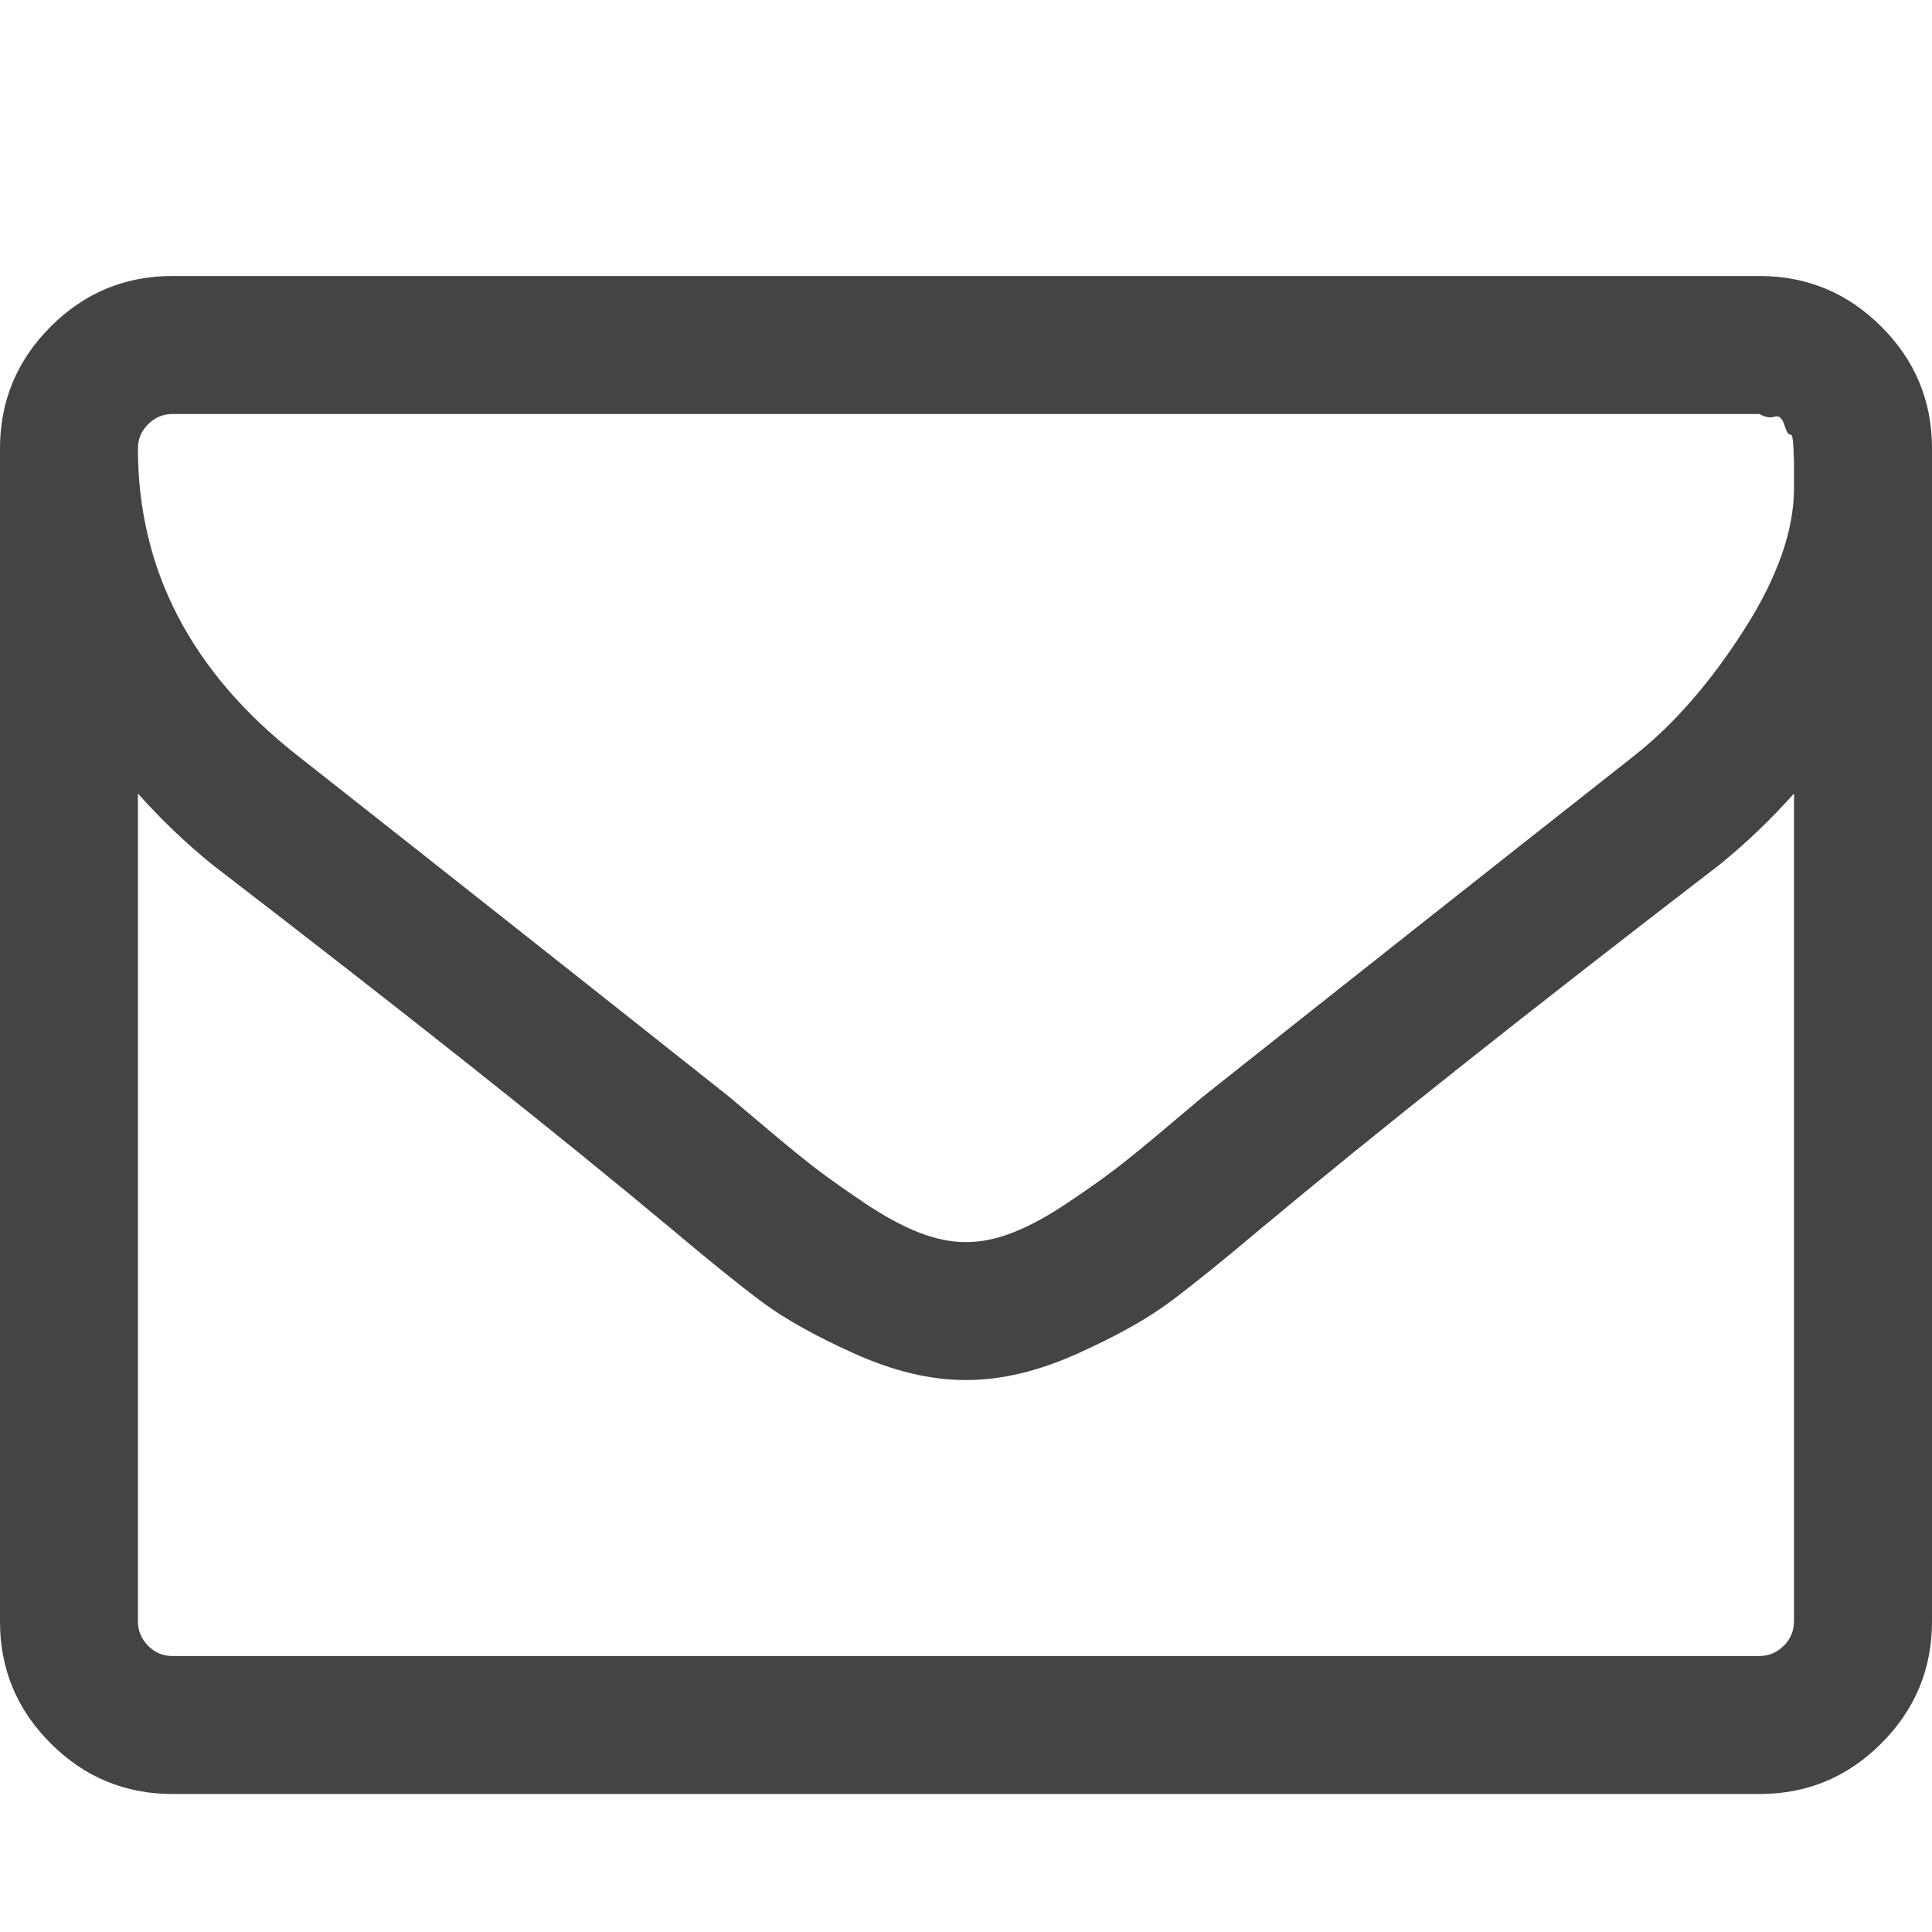
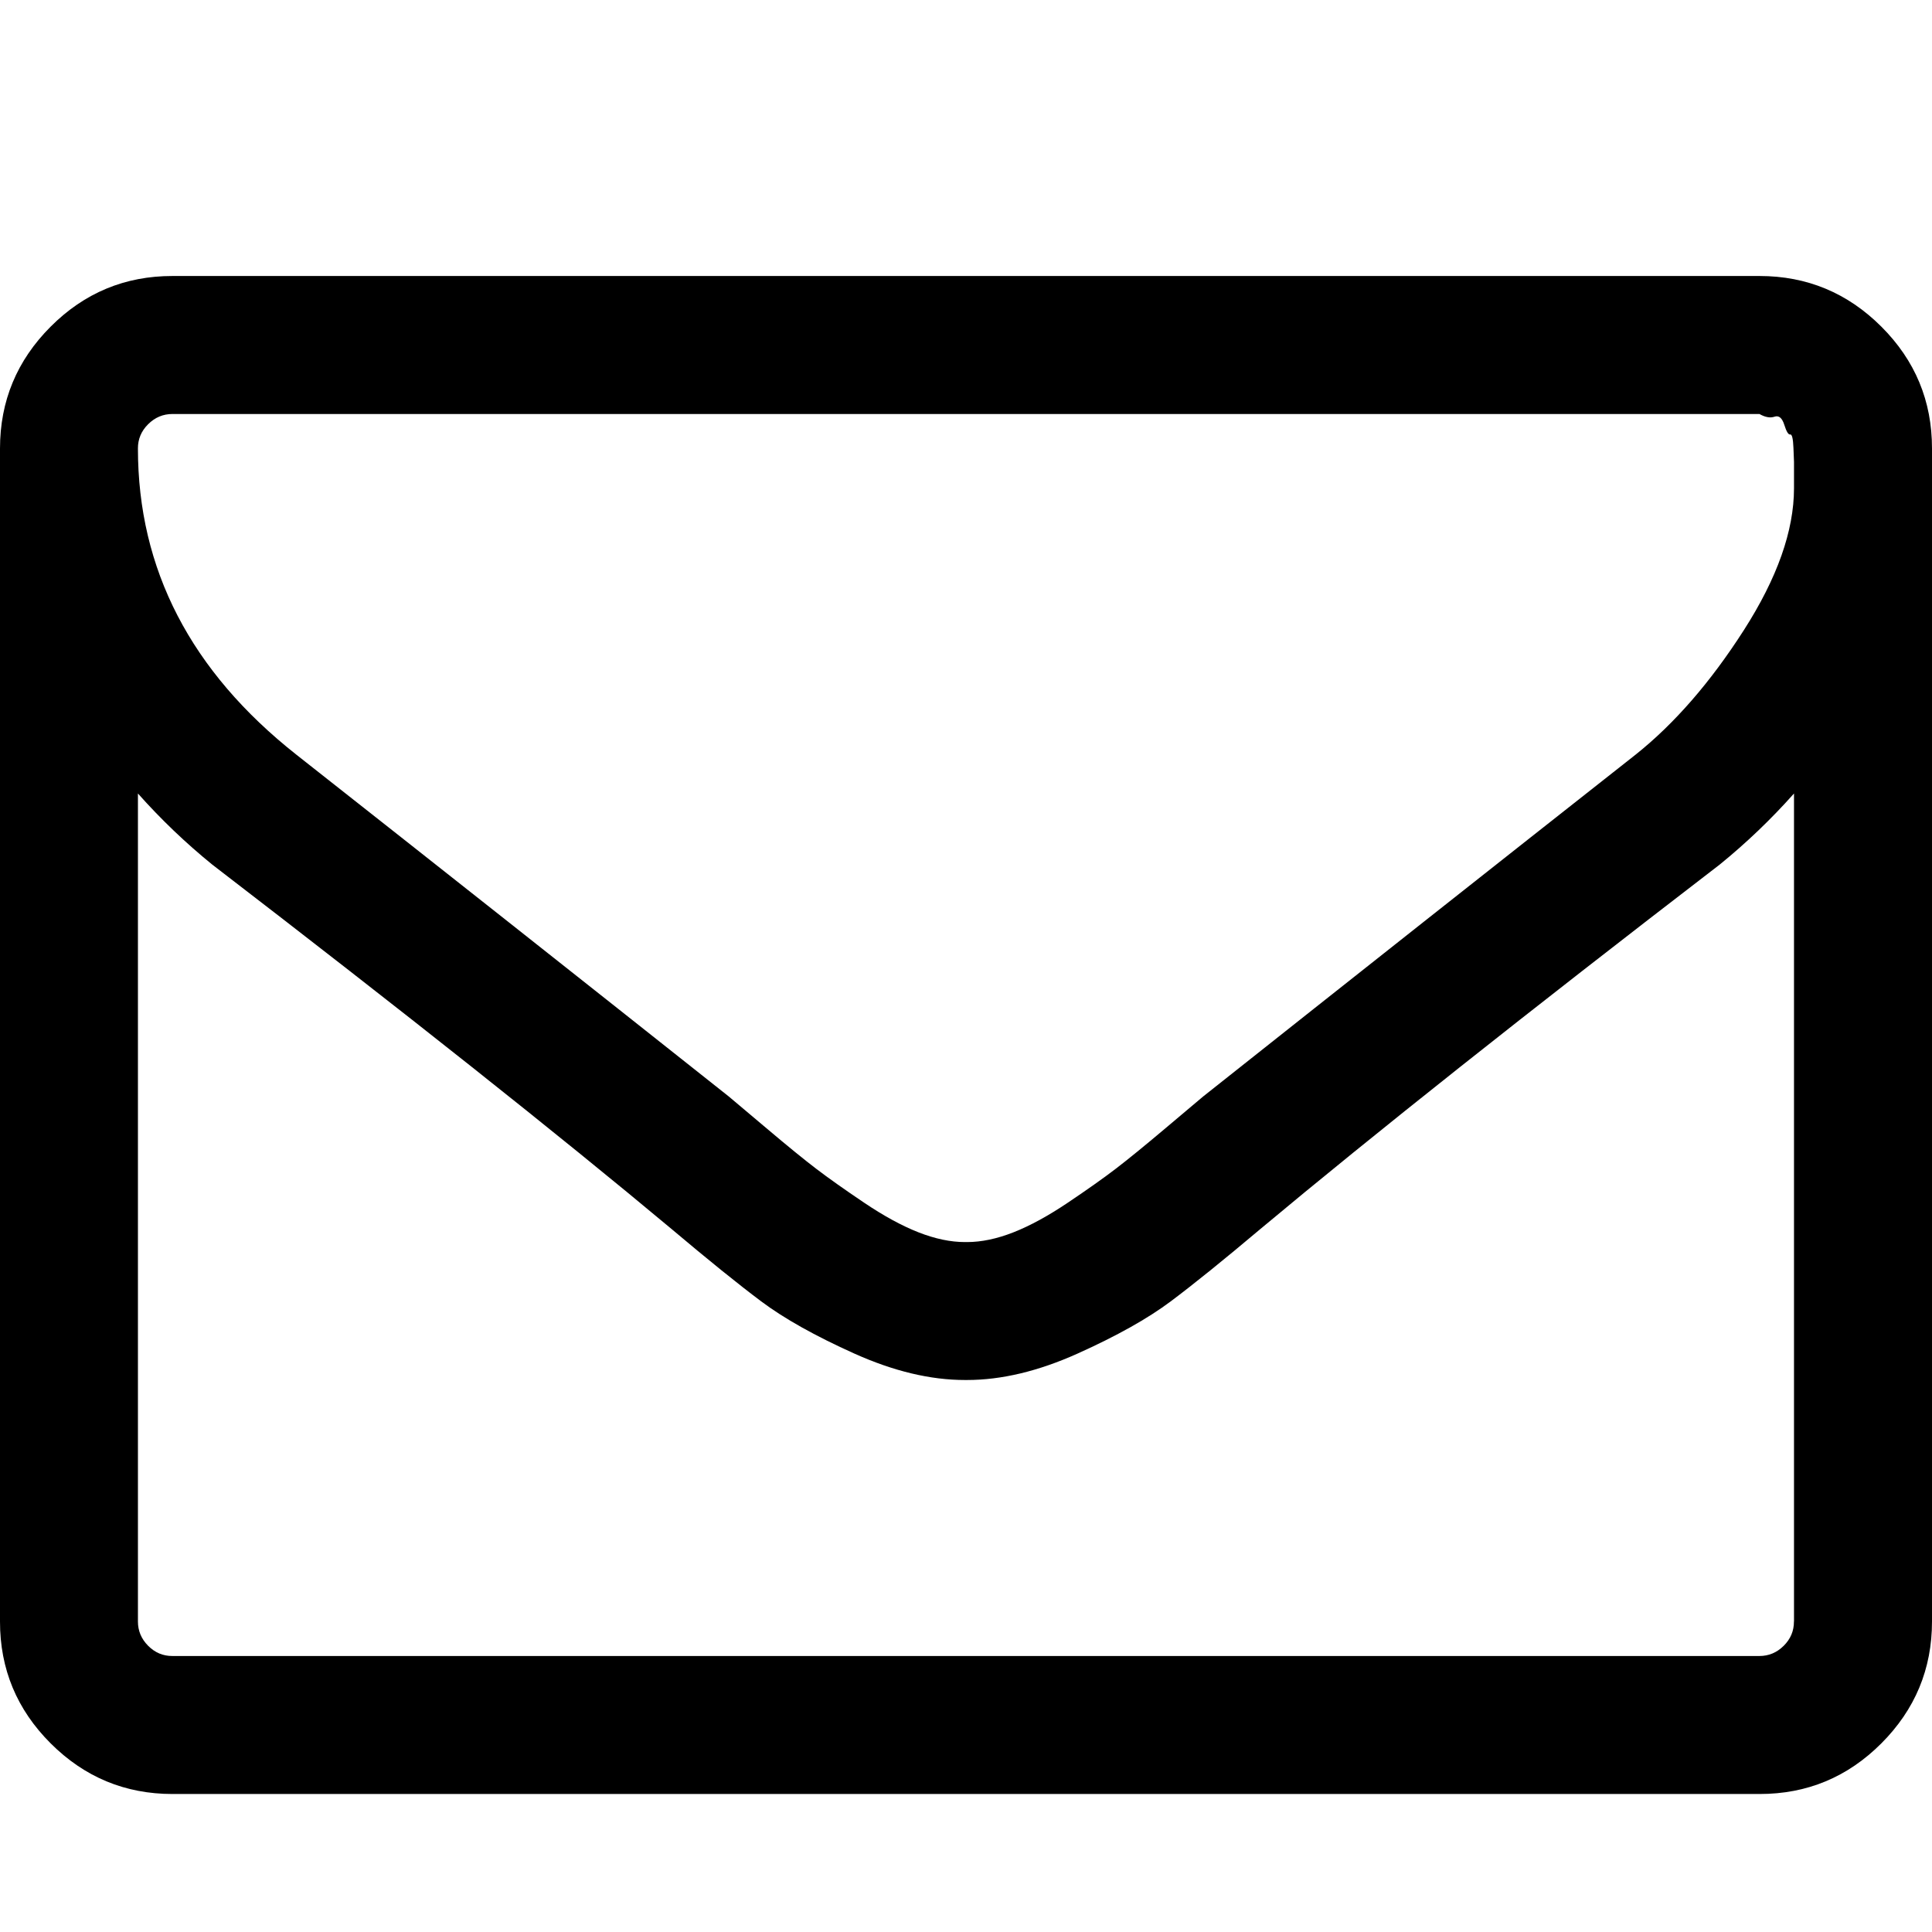
<svg xmlns="http://www.w3.org/2000/svg" version="1.1" width="28" height="28" viewBox="0 0 28 28">
-   <path fill="#444" d="M26 23.5v-12q-0.5 0.562-1.078 1.031-4.188 3.219-6.656 5.281-0.797 0.672-1.297 1.047t-1.352 0.758-1.602 0.383h-0.031q-0.75 0-1.602-0.383t-1.352-0.758-1.297-1.047q-2.469-2.063-6.656-5.281-0.578-0.469-1.078-1.031v12q0 0.203 0.148 0.352t0.352 0.148h23q0.203 0 0.352-0.148t0.148-0.352zM26 7.078v-0.383t-0.008-0.203-0.047-0.195-0.086-0.141-0.141-0.117-0.219-0.039h-23q-0.203 0-0.352 0.148t-0.148 0.352q0 2.625 2.297 4.438 3.016 2.375 6.266 4.953 0.094 0.078 0.547 0.461t0.719 0.586 0.695 0.492 0.789 0.43 0.672 0.141h0.031q0.313 0 0.672-0.141t0.789-0.43 0.695-0.492 0.719-0.586 0.547-0.461q3.25-2.578 6.266-4.953 0.844-0.672 1.57-1.805t0.727-2.055zM28 6.5v17q0 1.031-0.734 1.766t-1.766 0.734h-23q-1.031 0-1.766-0.734t-0.734-1.766v-17q0-1.031 0.734-1.766t1.766-0.734h23q1.031 0 1.766 0.734t0.734 1.766z" />
+   <path d="M26 23.5v-12q-0.5 0.562-1.078 1.031-4.188 3.219-6.656 5.281-0.797 0.672-1.297 1.047t-1.352 0.758-1.602 0.383h-0.031q-0.75 0-1.602-0.383t-1.352-0.758-1.297-1.047q-2.469-2.063-6.656-5.281-0.578-0.469-1.078-1.031v12q0 0.203 0.148 0.352t0.352 0.148h23q0.203 0 0.352-0.148t0.148-0.352zM26 7.078v-0.383t-0.008-0.203-0.047-0.195-0.086-0.141-0.141-0.117-0.219-0.039h-23q-0.203 0-0.352 0.148t-0.148 0.352q0 2.625 2.297 4.438 3.016 2.375 6.266 4.953 0.094 0.078 0.547 0.461t0.719 0.586 0.695 0.492 0.789 0.43 0.672 0.141h0.031q0.313 0 0.672-0.141t0.789-0.43 0.695-0.492 0.719-0.586 0.547-0.461q3.25-2.578 6.266-4.953 0.844-0.672 1.57-1.805t0.727-2.055zM28 6.5v17q0 1.031-0.734 1.766t-1.766 0.734h-23q-1.031 0-1.766-0.734t-0.734-1.766v-17q0-1.031 0.734-1.766t1.766-0.734h23q1.031 0 1.766 0.734t0.734 1.766z" />
</svg>
